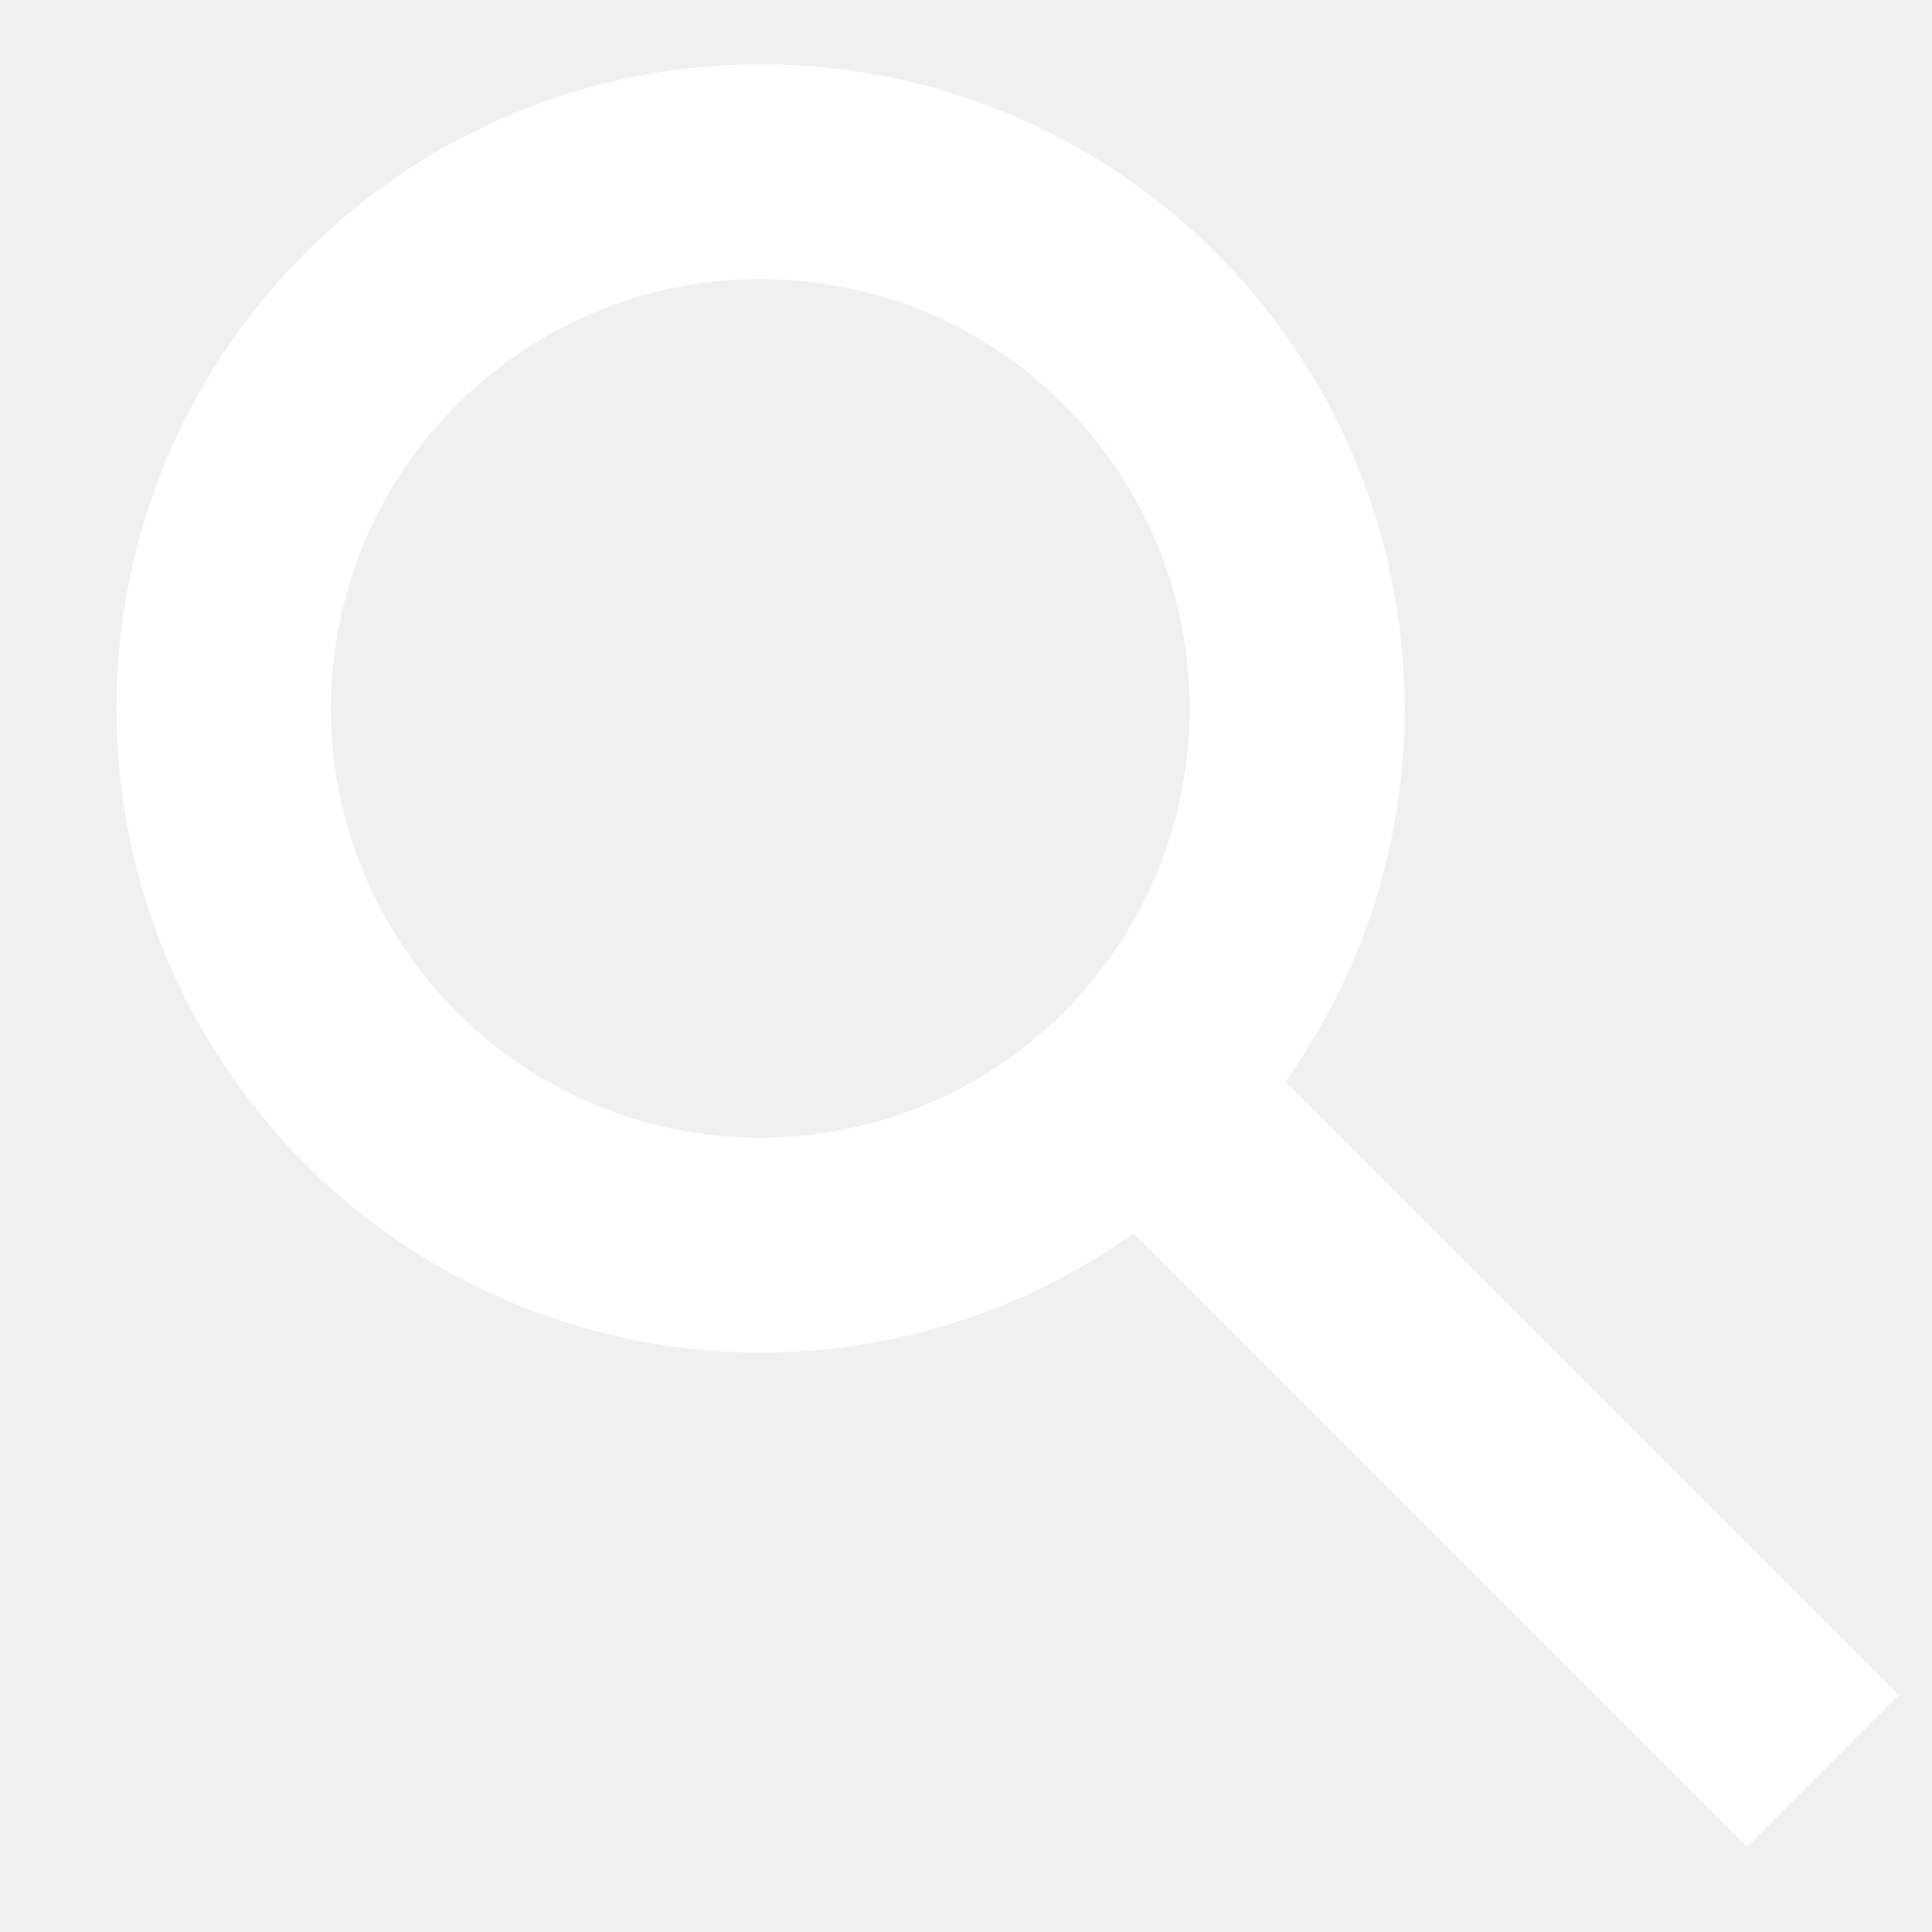
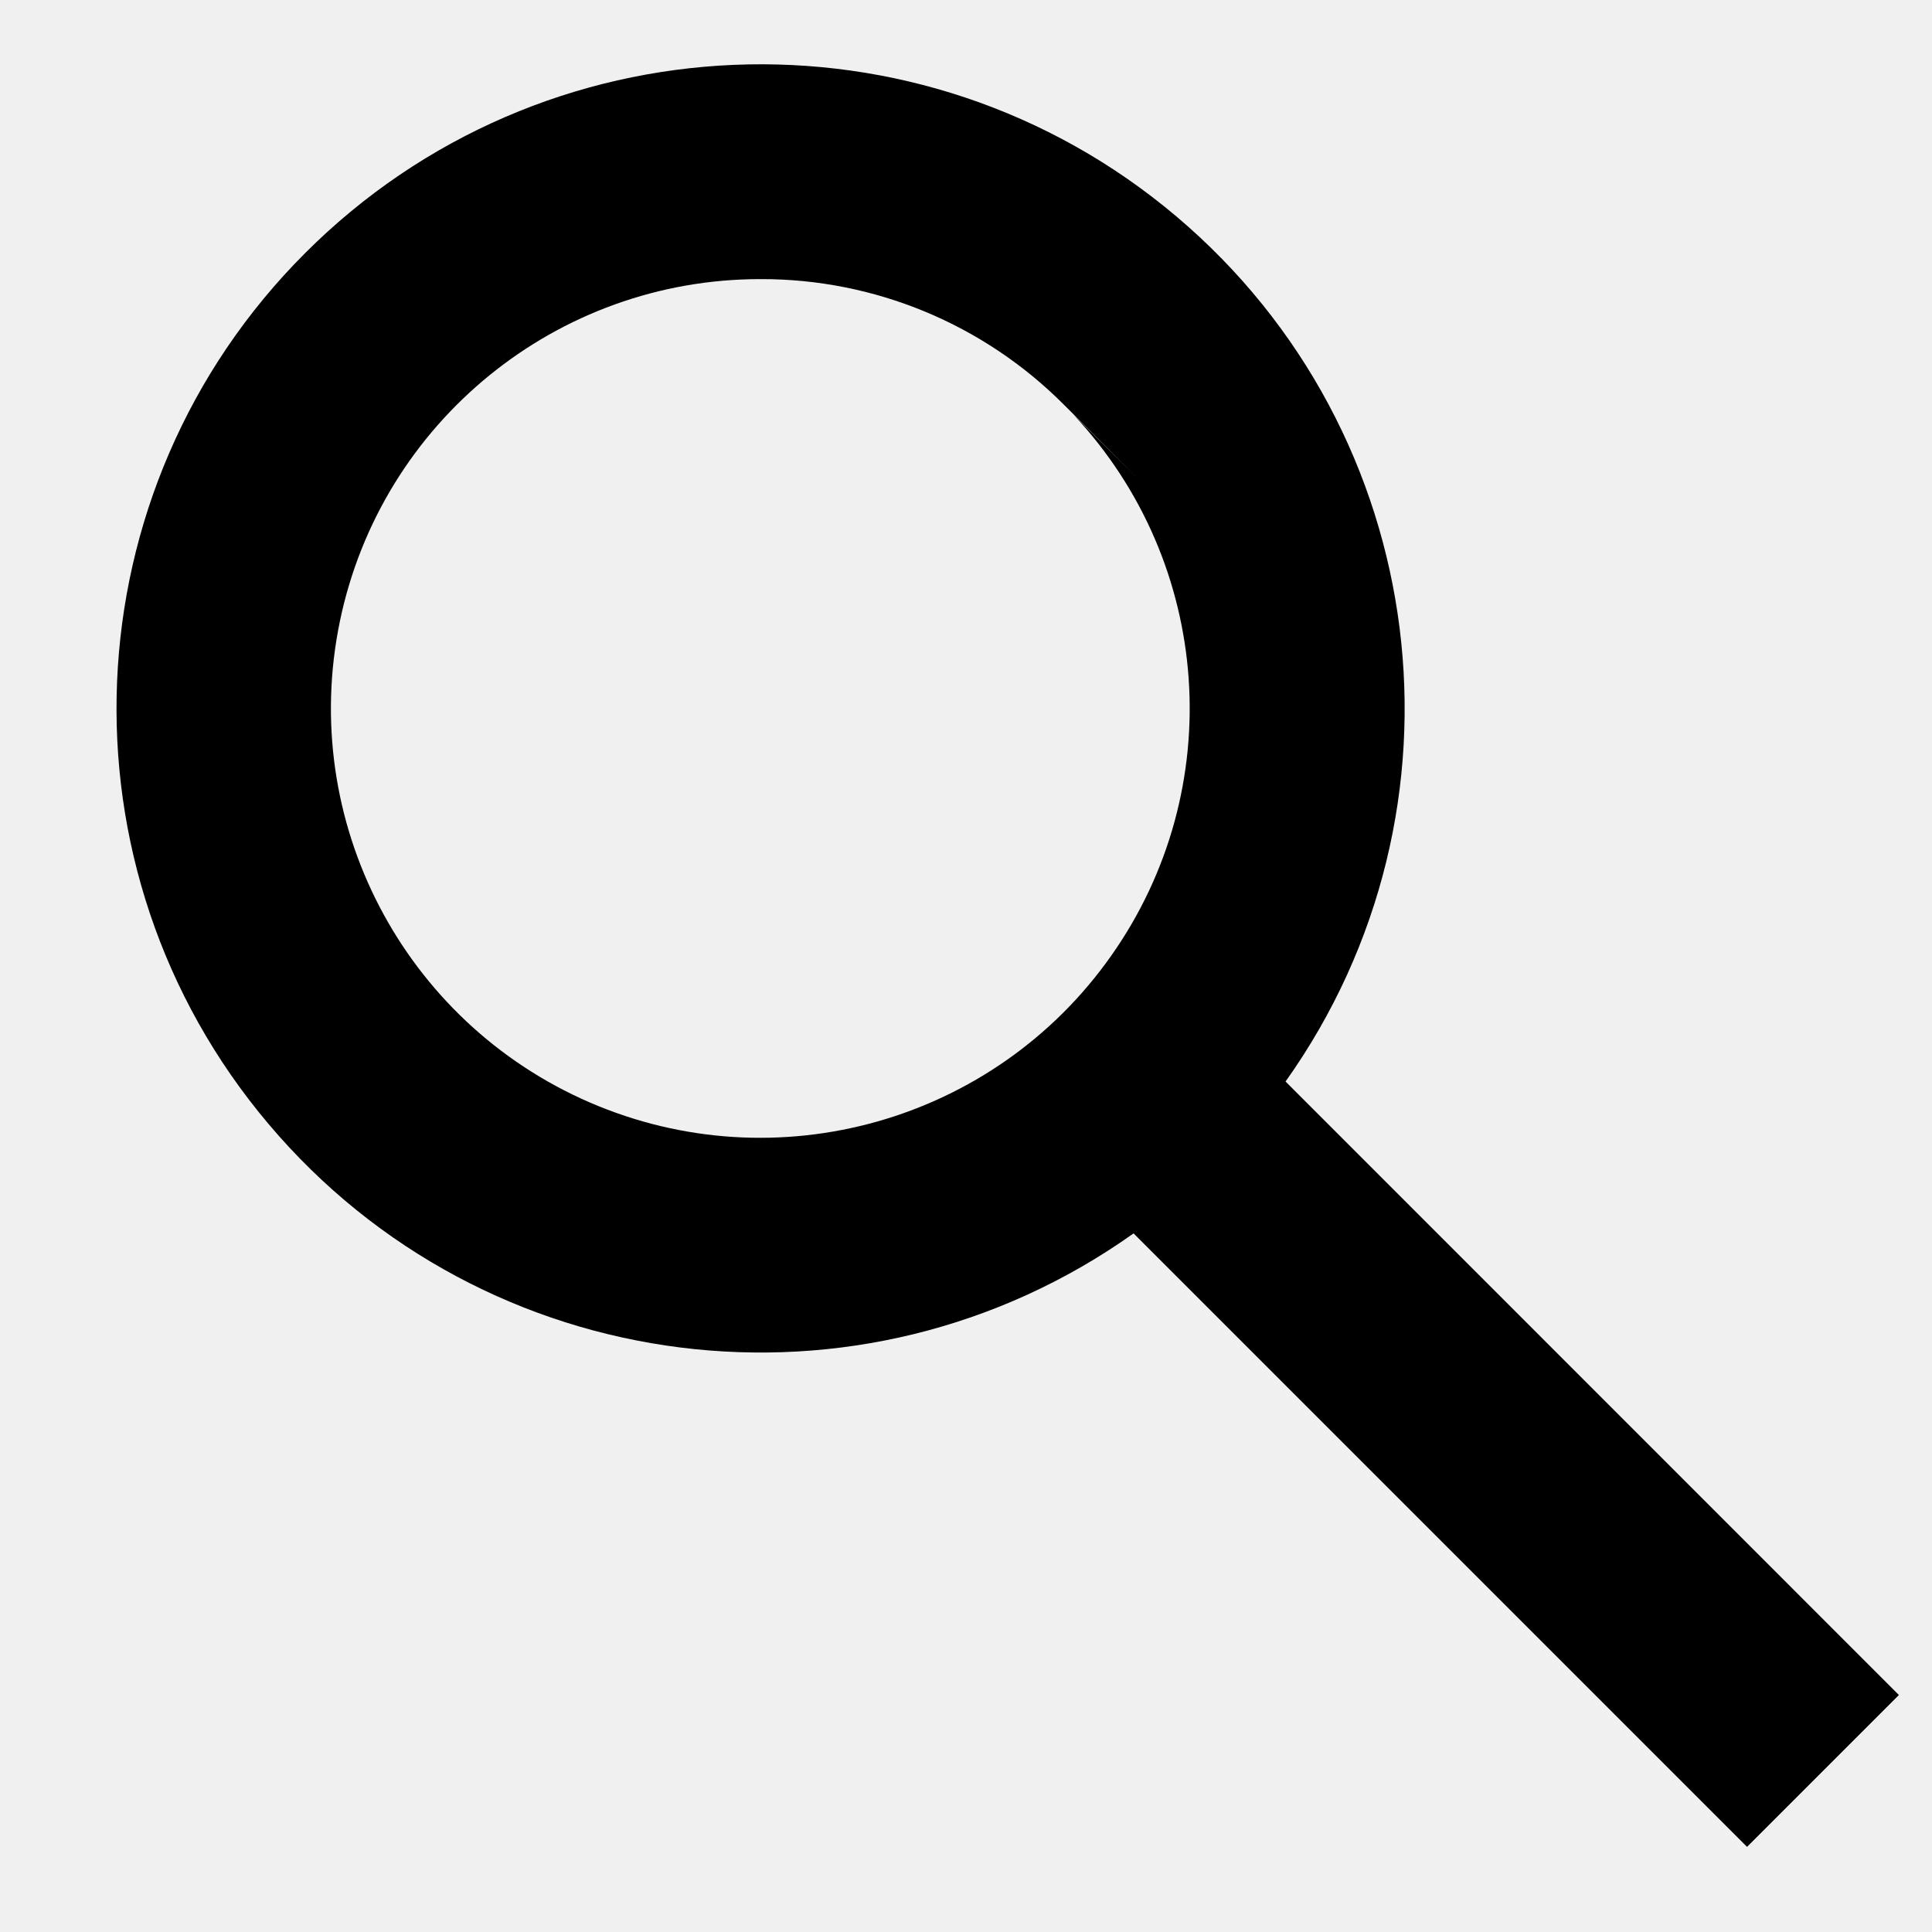
- <svg xmlns="http://www.w3.org/2000/svg" width="15" height="15" viewBox="0 0 15 15" fill="none">
-   <path d="M13.564 14.339L8.801 9.576C6.683 11.082 3.764 10.714 2.086 8.728C0.408 6.743 0.531 3.803 2.369 1.965C4.207 0.126 7.147 0.002 9.133 1.68C11.118 3.358 11.487 6.278 9.981 8.397L14.743 13.16L13.565 14.338L13.564 14.339ZM5.904 2.167C4.324 2.166 2.96 3.276 2.639 4.823C2.318 6.37 3.128 7.93 4.578 8.559C6.028 9.187 7.72 8.711 8.629 7.418C9.539 6.126 9.416 4.373 8.335 3.22L8.839 3.72L8.271 3.153L8.261 3.143C7.637 2.516 6.788 2.164 5.904 2.167Z" fill="white" />
+ <svg xmlns="http://www.w3.org/2000/svg" width="15" height="15" viewBox="0 0 15 15">
+   <path d="M13.564 14.339L8.801 9.576C6.683 11.082 3.764 10.714 2.086 8.728C0.408 6.743 0.531 3.803 2.369 1.965C4.207 0.126 7.147 0.002 9.133 1.68C11.118 3.358 11.487 6.278 9.981 8.397L14.743 13.16L13.565 14.338L13.564 14.339ZM5.904 2.167C4.324 2.166 2.96 3.276 2.639 4.823C2.318 6.37 3.128 7.93 4.578 8.559C6.028 9.187 7.72 8.711 8.629 7.418C9.539 6.126 9.416 4.373 8.335 3.22L8.839 3.72L8.271 3.153L8.261 3.143C7.637 2.516 6.788 2.164 5.904 2.167Z" />
</svg>
